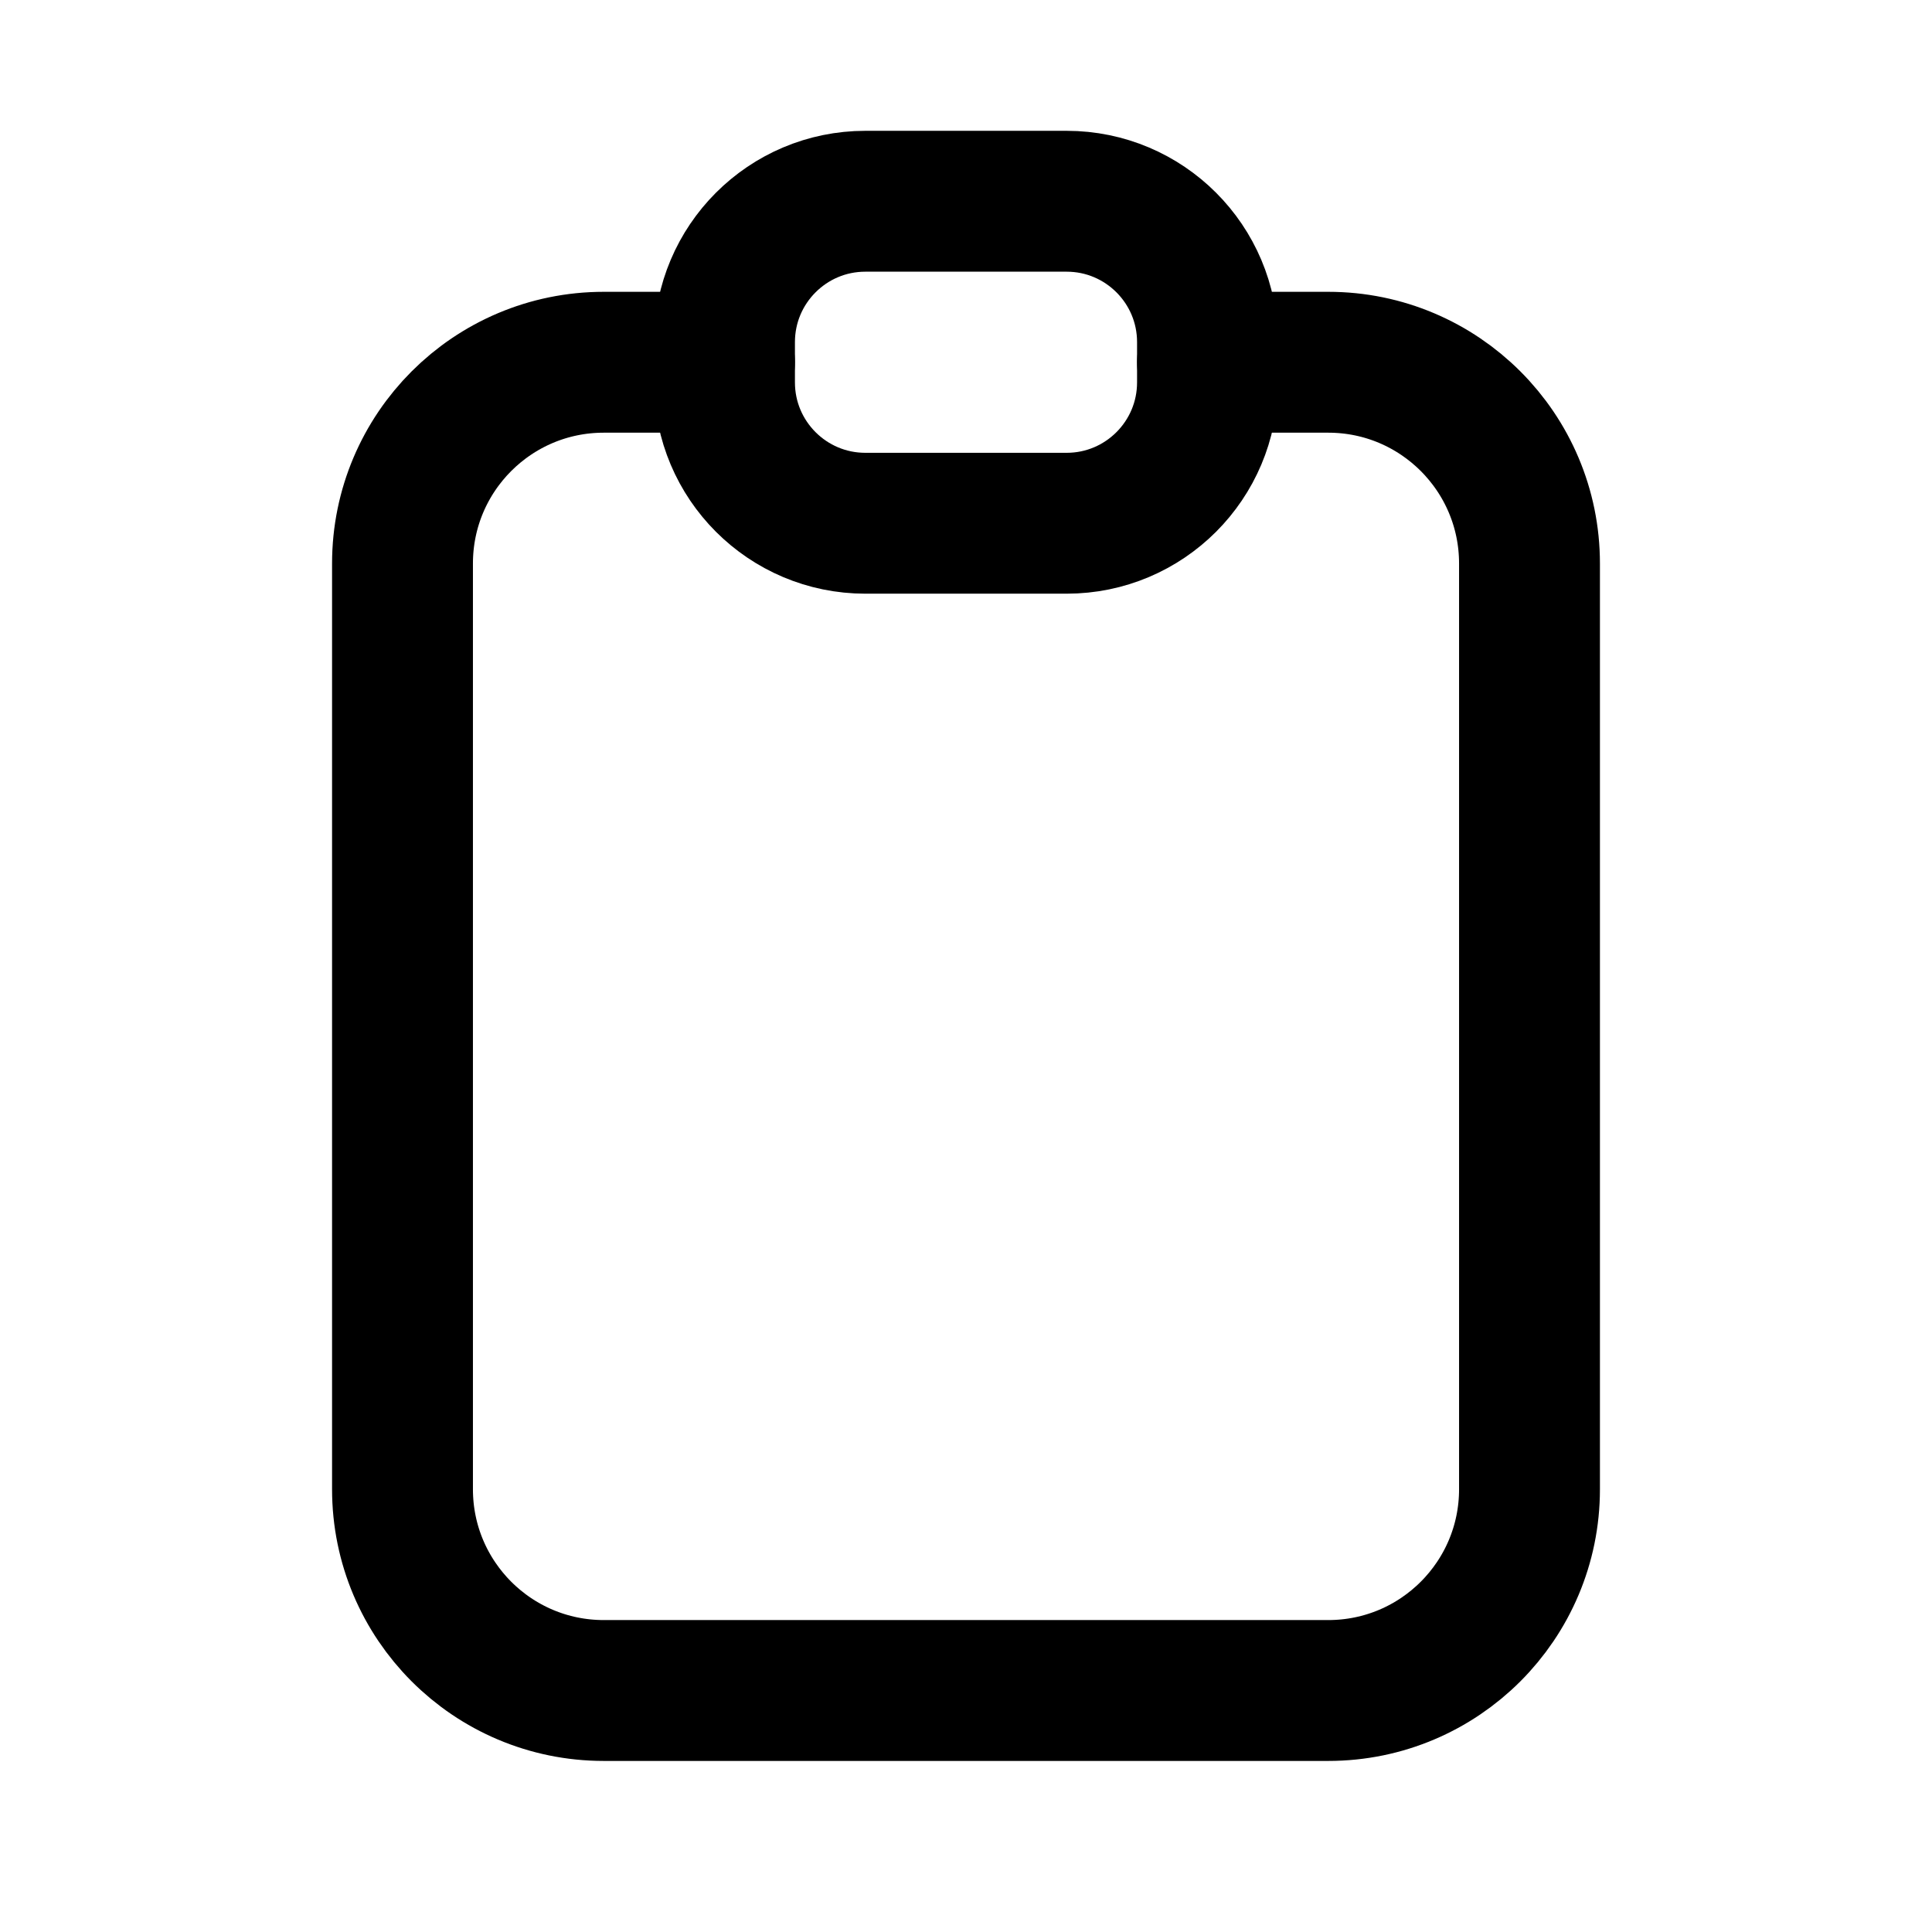
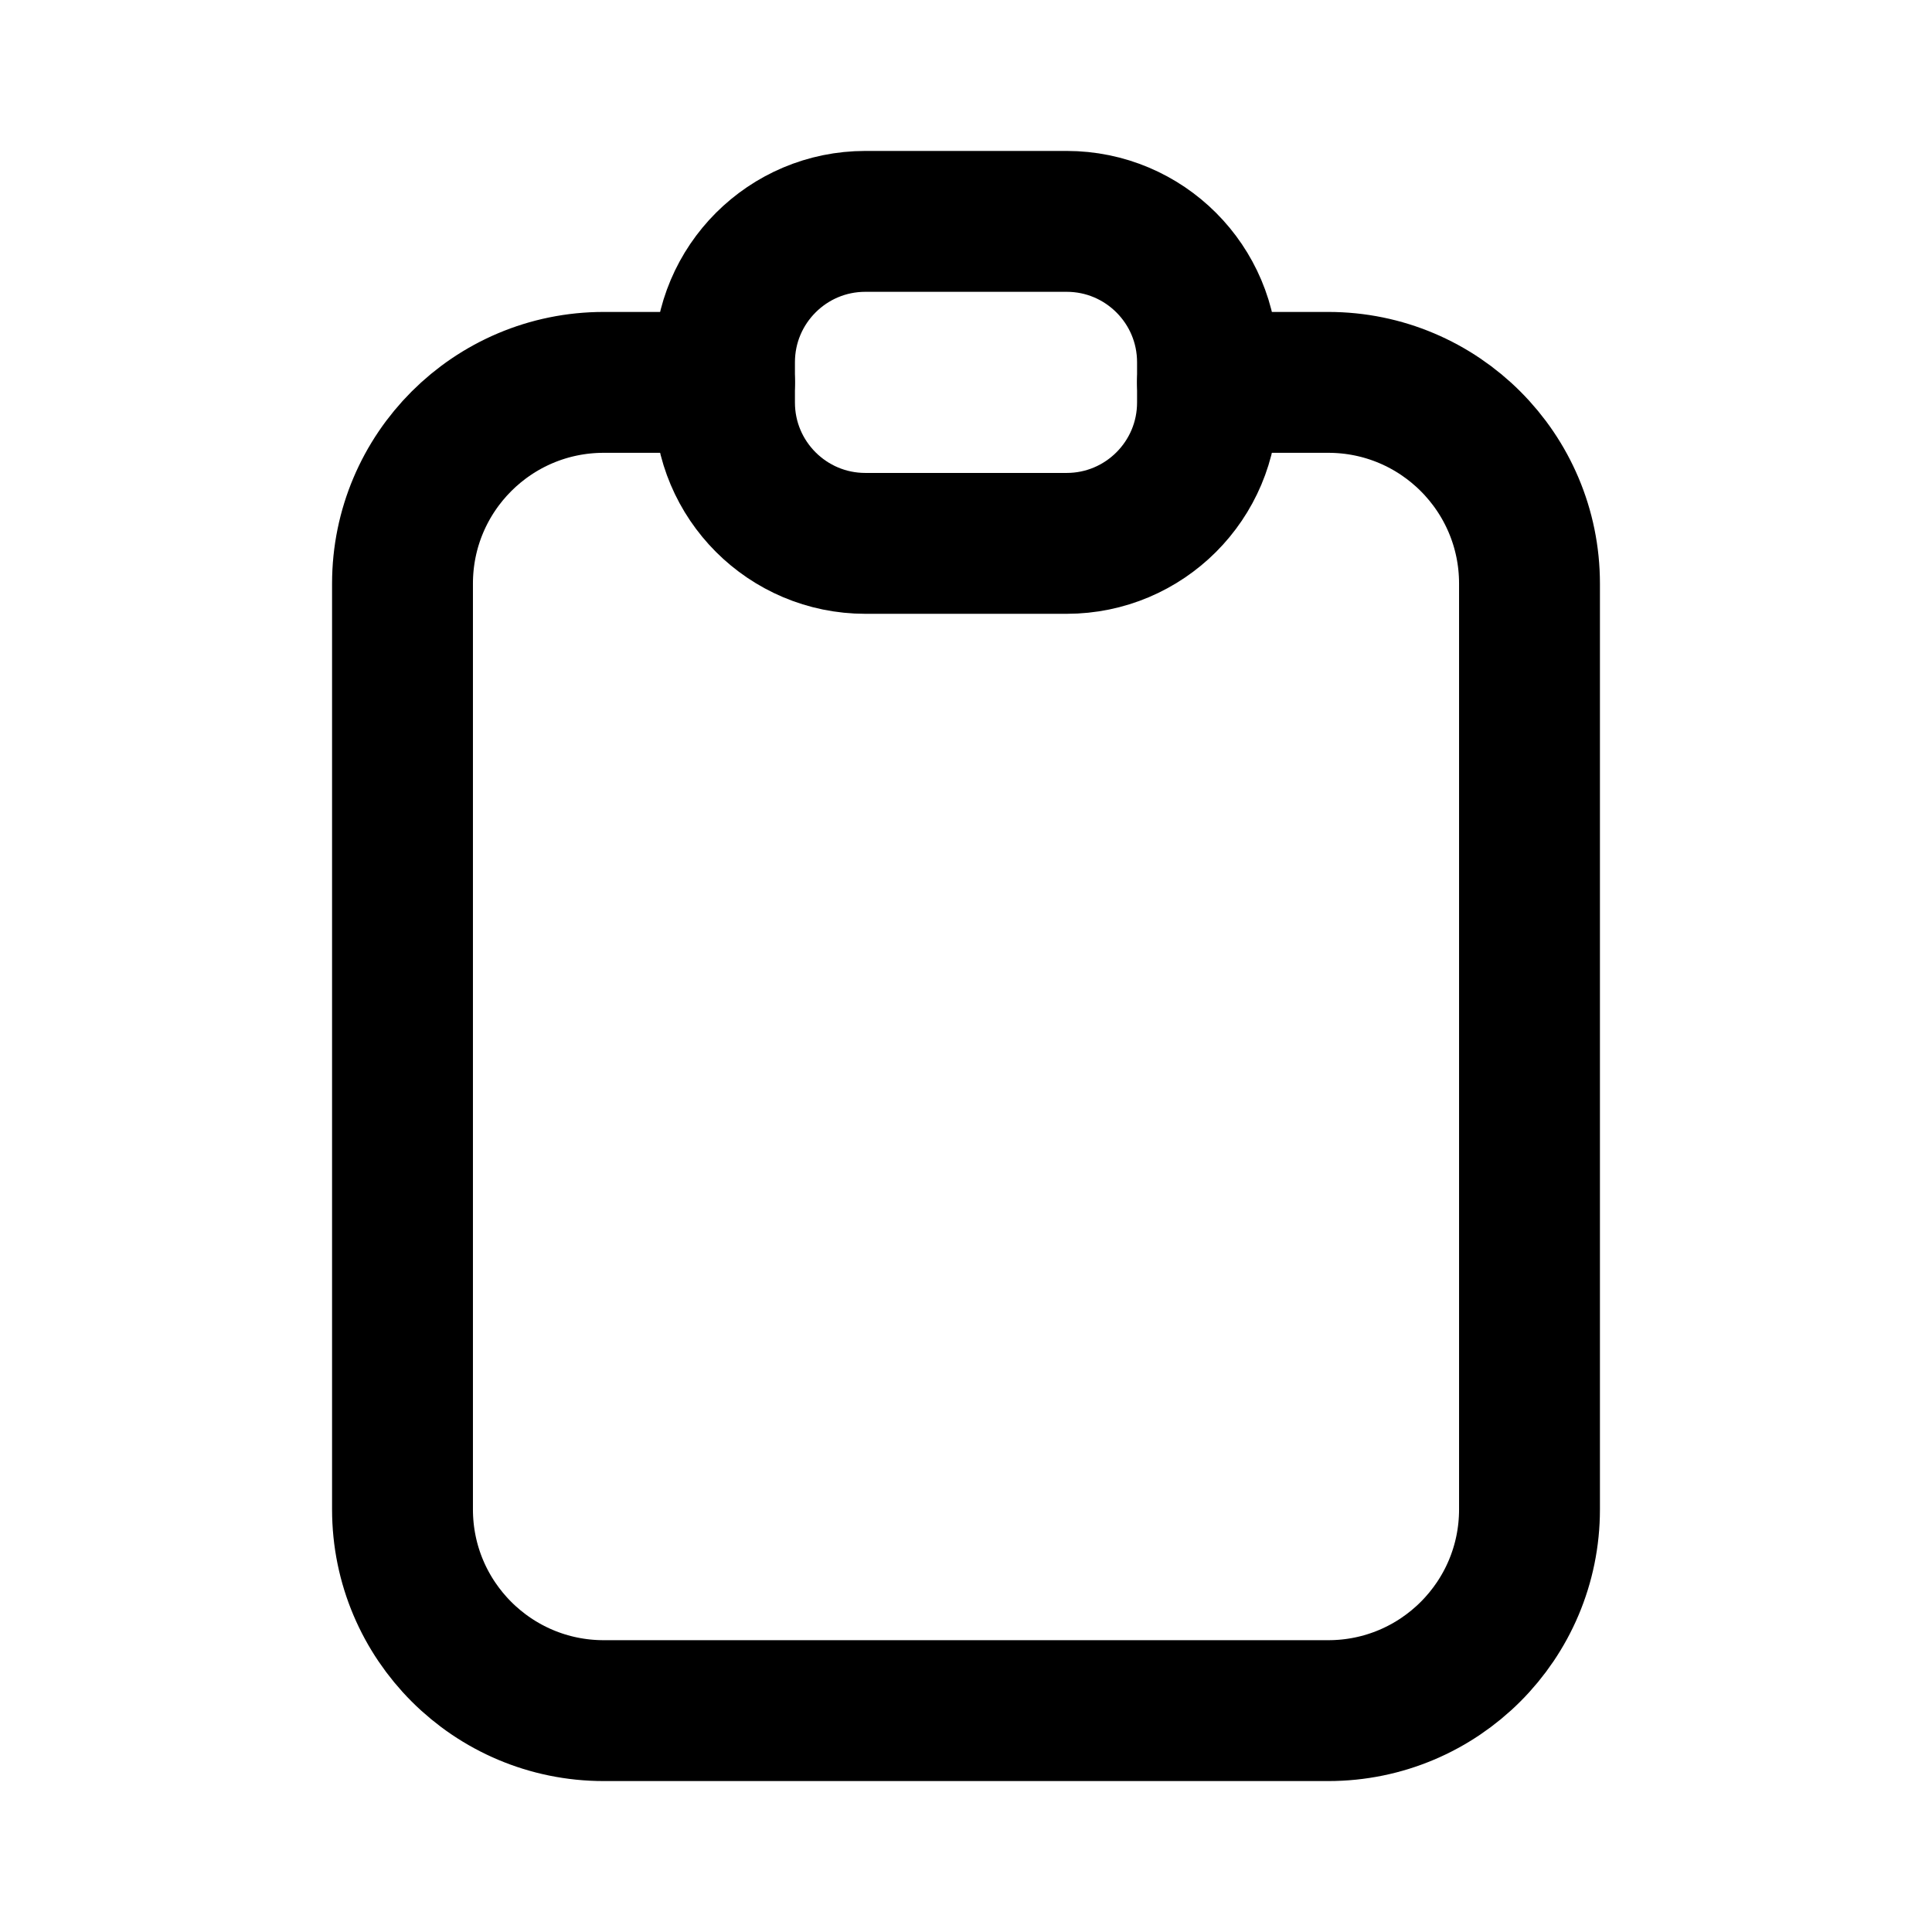
<svg xmlns="http://www.w3.org/2000/svg" viewBox="0 0 24 24" width="24" height="24" fill="none" stroke="currentColor" stroke-width="1.75" stroke-linecap="round">
-   <path d="M9 4.5H7.5A2.5 2.5 0 0 0 5 7v11.5A2.5 2.5 0 0 0 7.5 21h9a2.5 2.5 0 0 0 2.5-2.5V7a2.5 2.5 0 0 0-2.5-2.5H15" />
-   <rect x="9" y="2.5" width="6" height="4" rx="1.75" />
+   <g transform="translate(0 0.25)">
+     <path d="M9 4.5H7.5A2.5 2.5 0 0 0 5 7v11.5A2.5 2.5 0 0 0 7.5 21h9a2.5 2.5 0 0 0 2.5-2.5V7a2.5 2.5 0 0 0-2.5-2.5H15" />
+     <rect x="9" y="2.5" width="6" height="4" rx="1.75" />
+   </g>
</svg>
